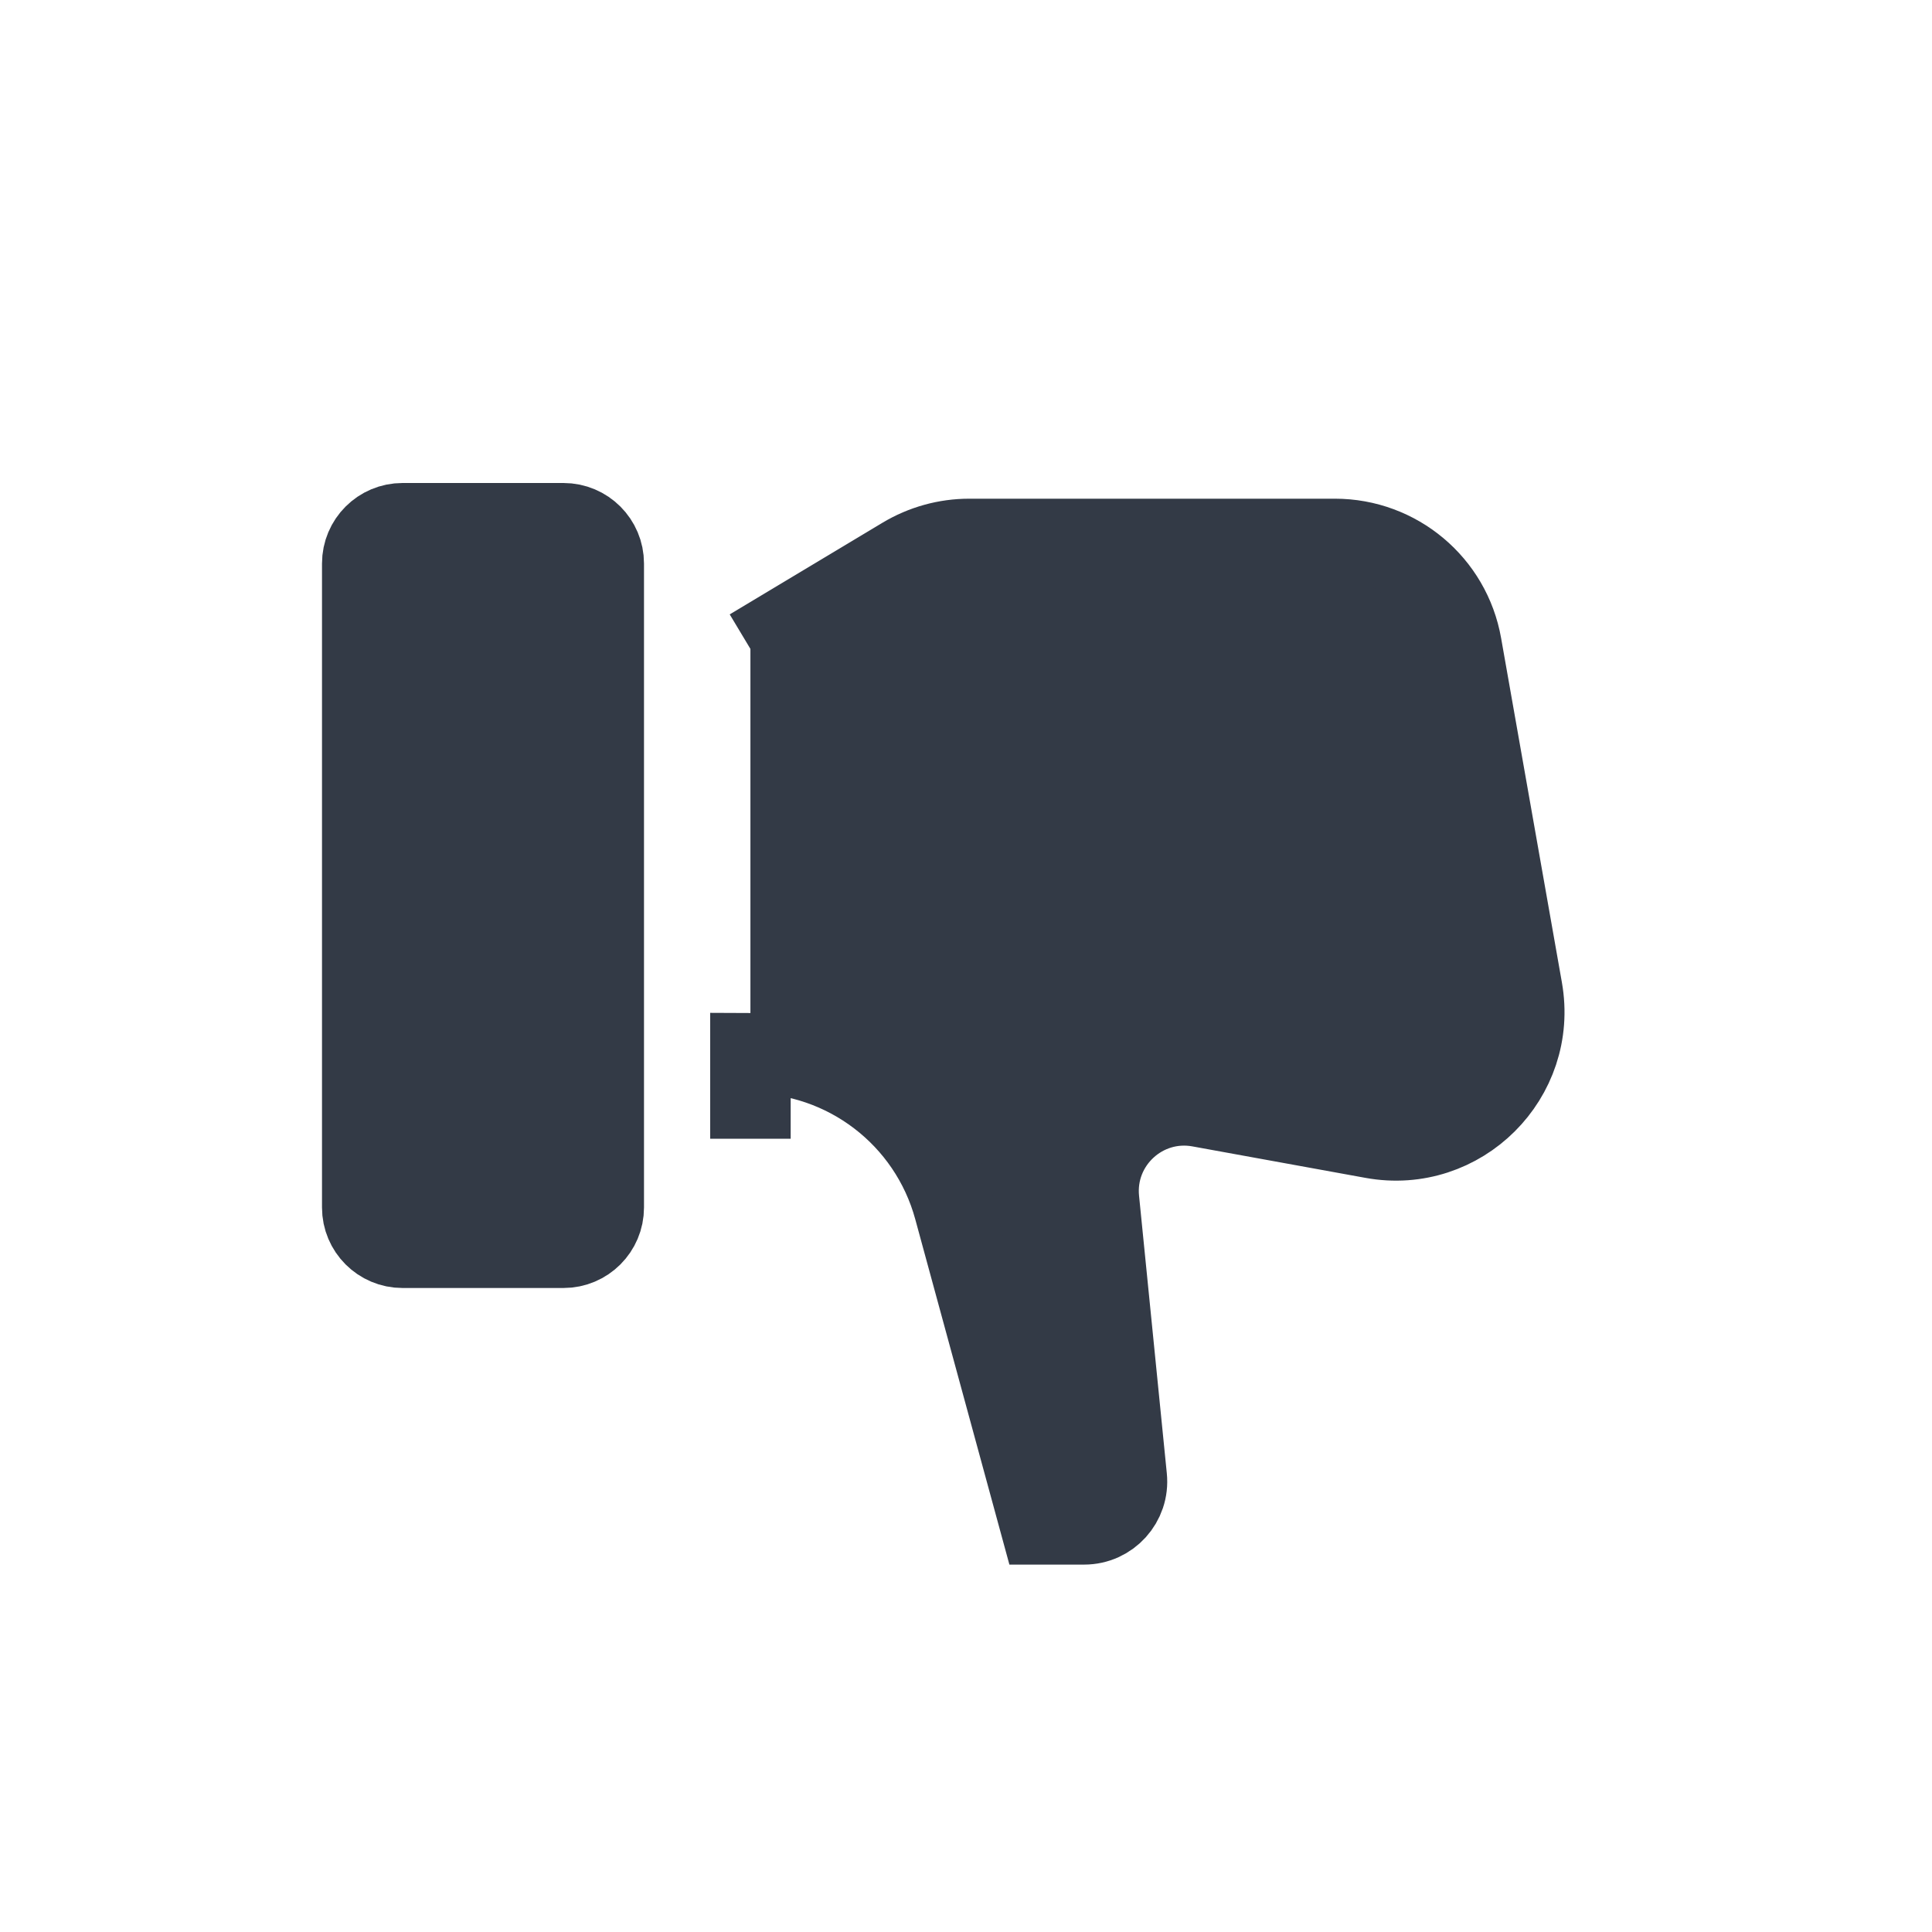
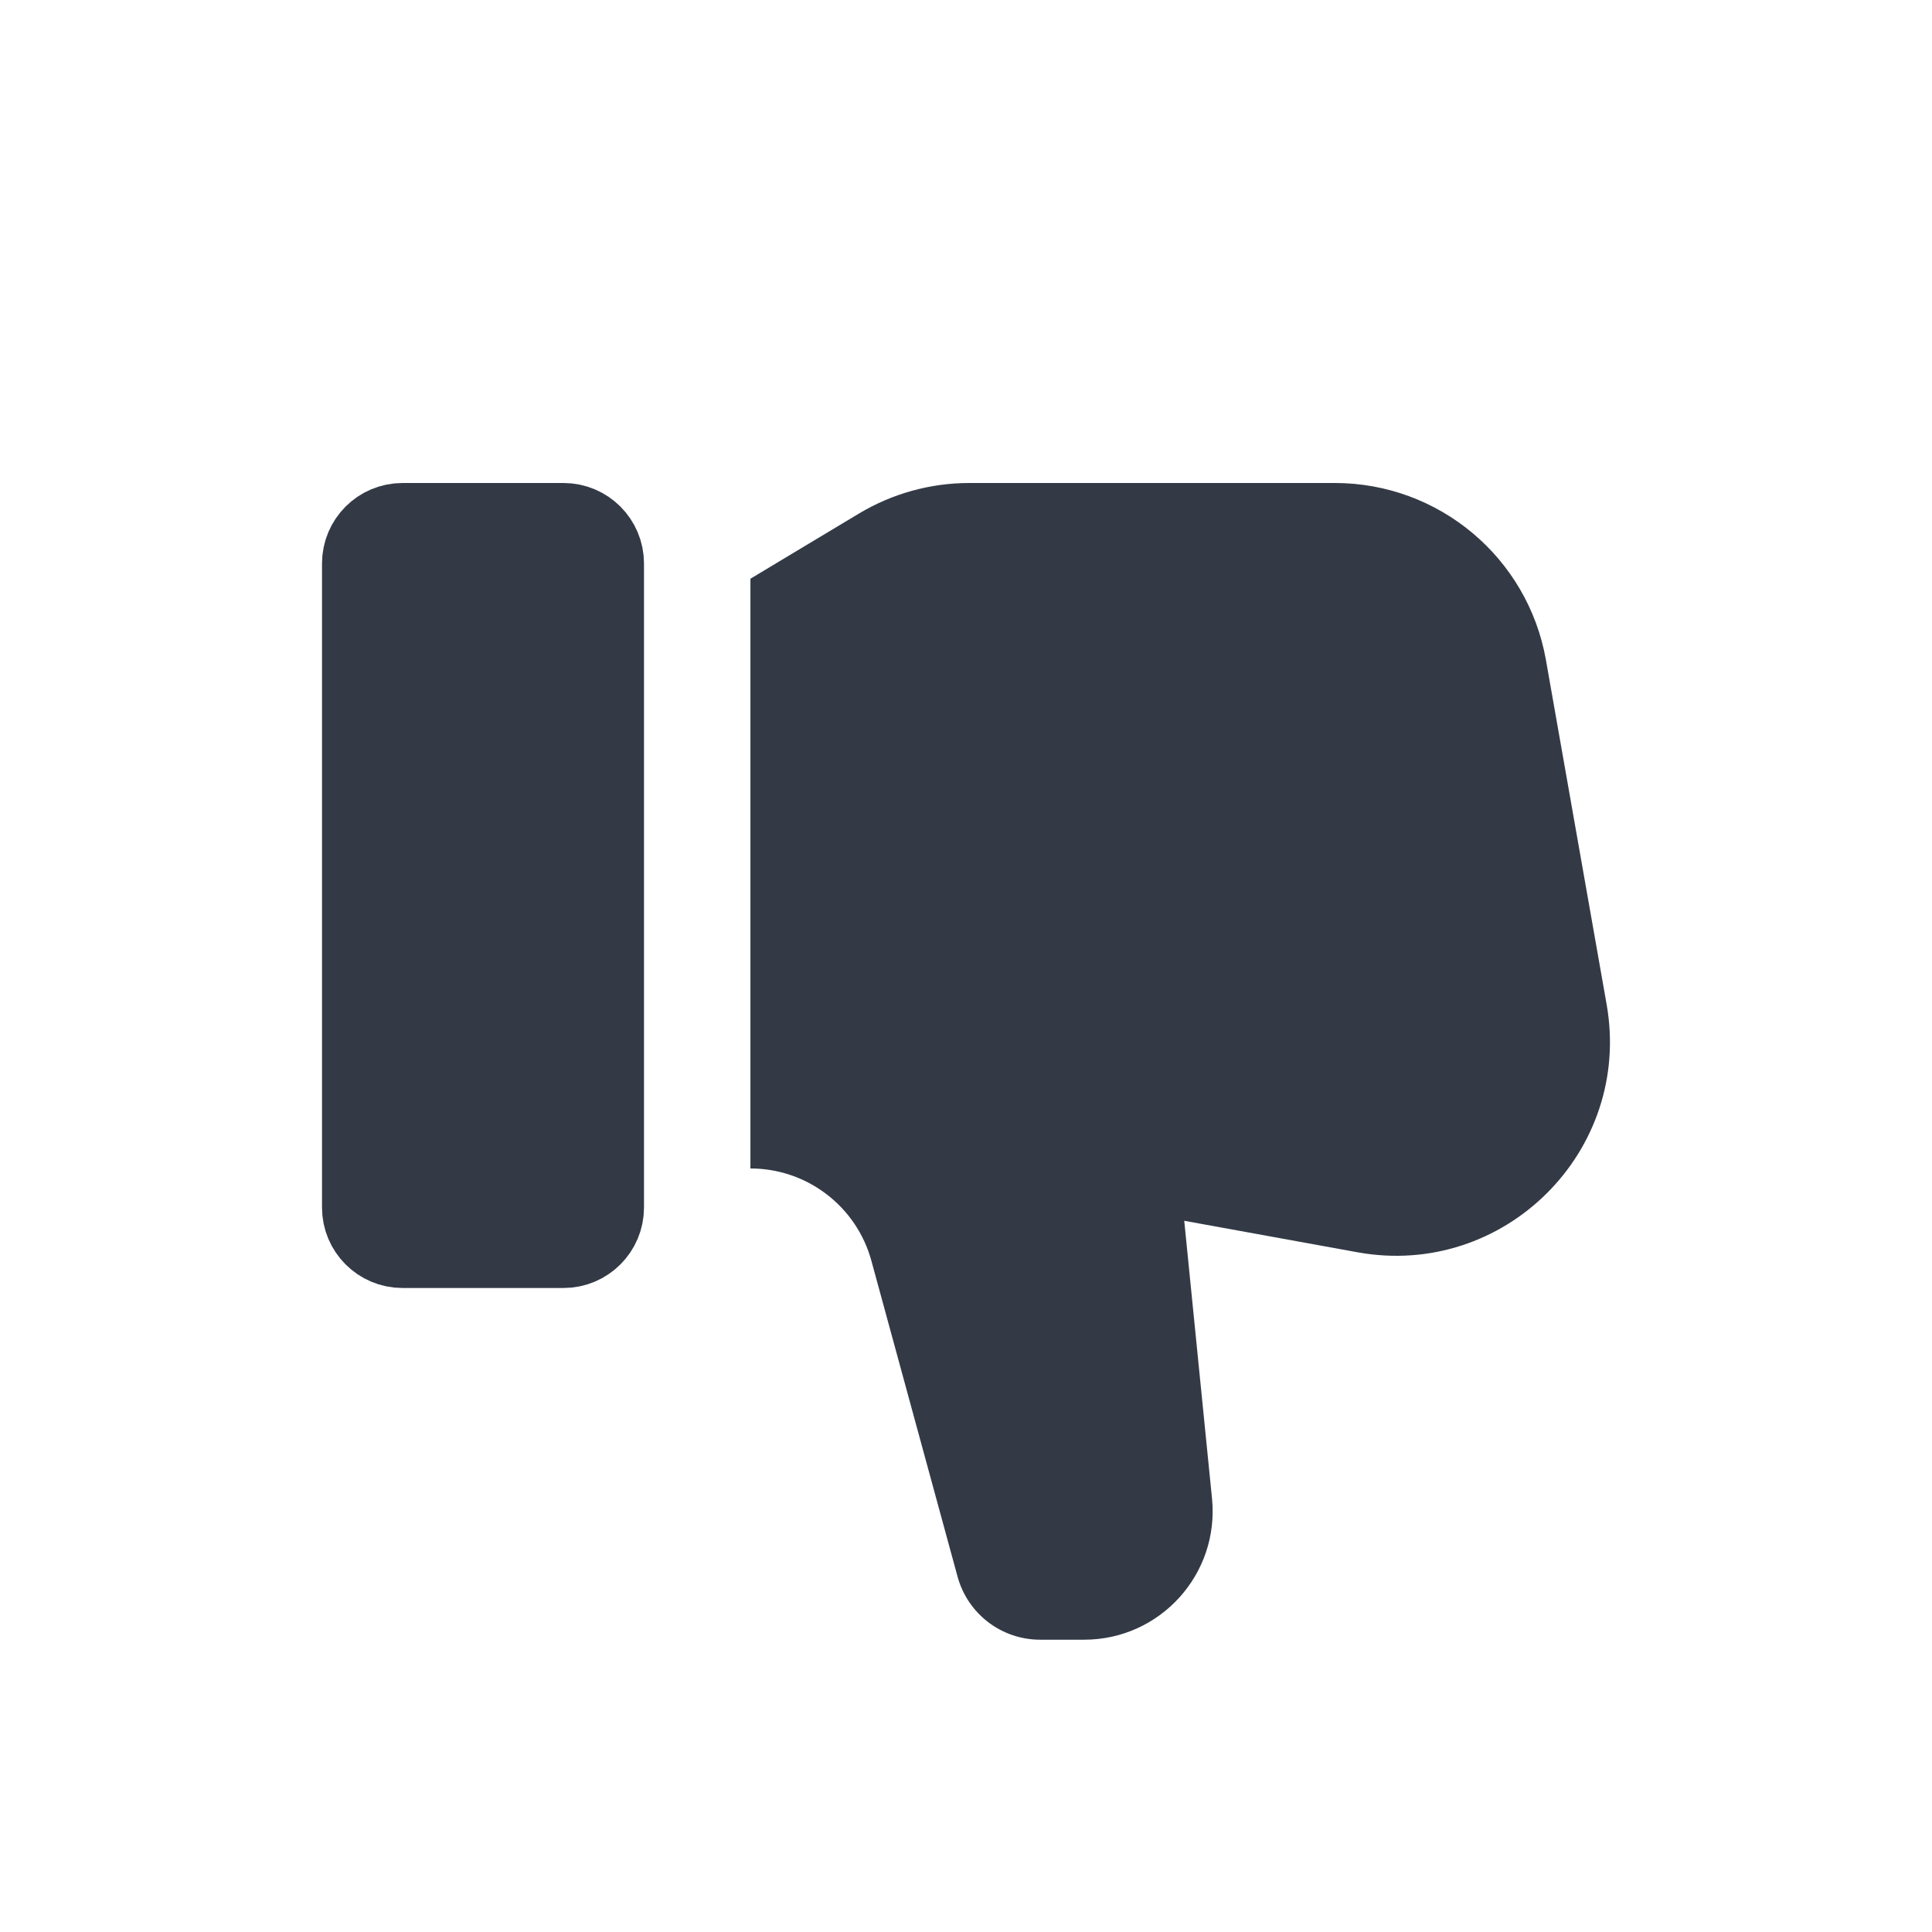
<svg xmlns="http://www.w3.org/2000/svg" width="24" height="24" viewBox="0 0 24 24" fill="none">
-   <path d="M4.5 7C4.5 6.724 4.724 6.5 5 6.5H7C7.276 6.5 7.5 6.724 7.5 7V15C7.5 15.276 7.276 15.5 7 15.5H5C4.724 15.5 4.5 15.276 4.5 15V7Z" fill="#333A46" stroke="#333A46" />
-   <path fill-rule="evenodd" clip-rule="evenodd" d="M9.322 8.061L11.219 6.923C11.467 6.774 11.751 6.695 12.04 6.695H16.583C17.358 6.695 18.021 7.251 18.155 8.014L18.91 12.291C19.103 13.386 18.146 14.339 17.052 14.14L14.902 13.749C14.206 13.622 13.582 14.198 13.652 14.902L13.997 18.351C14.029 18.664 13.783 18.936 13.468 18.936H12.921L11.852 15.014C11.541 13.873 10.505 13.082 9.322 13.082V14.146C10.024 14.146" fill="#333A46" stroke="#333A46" />
+   <path transform="scale(1,-1) translate(0,-24)" d="M4.5 9C4.5 8.724 4.724 8.5 5 8.5H7C7.276 8.5 7.5 8.724 7.5 9V17C7.5 17.276 7.276 17.5 7 17.5H5C4.724 17.5 4.5 17.276 4.5 17V9Z" fill="#333A46" stroke="#333A46" />
+   <path transform="scale(1,-1) translate(0,-24)" fill-rule="evenodd" clip-rule="evenodd" d="M12.921 3.631C12.441 3.631 12.021 3.952 11.895 4.415L10.825 8.337C10.64 9.015 10.024 9.485 9.322 9.485V10.549V15.57V16.403V16.811L10.671 17.621C11.085 17.869 11.558 18 12.04 18H16.583C17.874 18 18.979 17.073 19.204 15.802L19.958 11.524C20.28 9.7 18.685 8.113 16.862 8.444L14.711 8.835L15.056 5.386C15.15 4.446 14.412 3.631 13.468 3.631H12.921Z" fill="#333A46" />
</svg>
